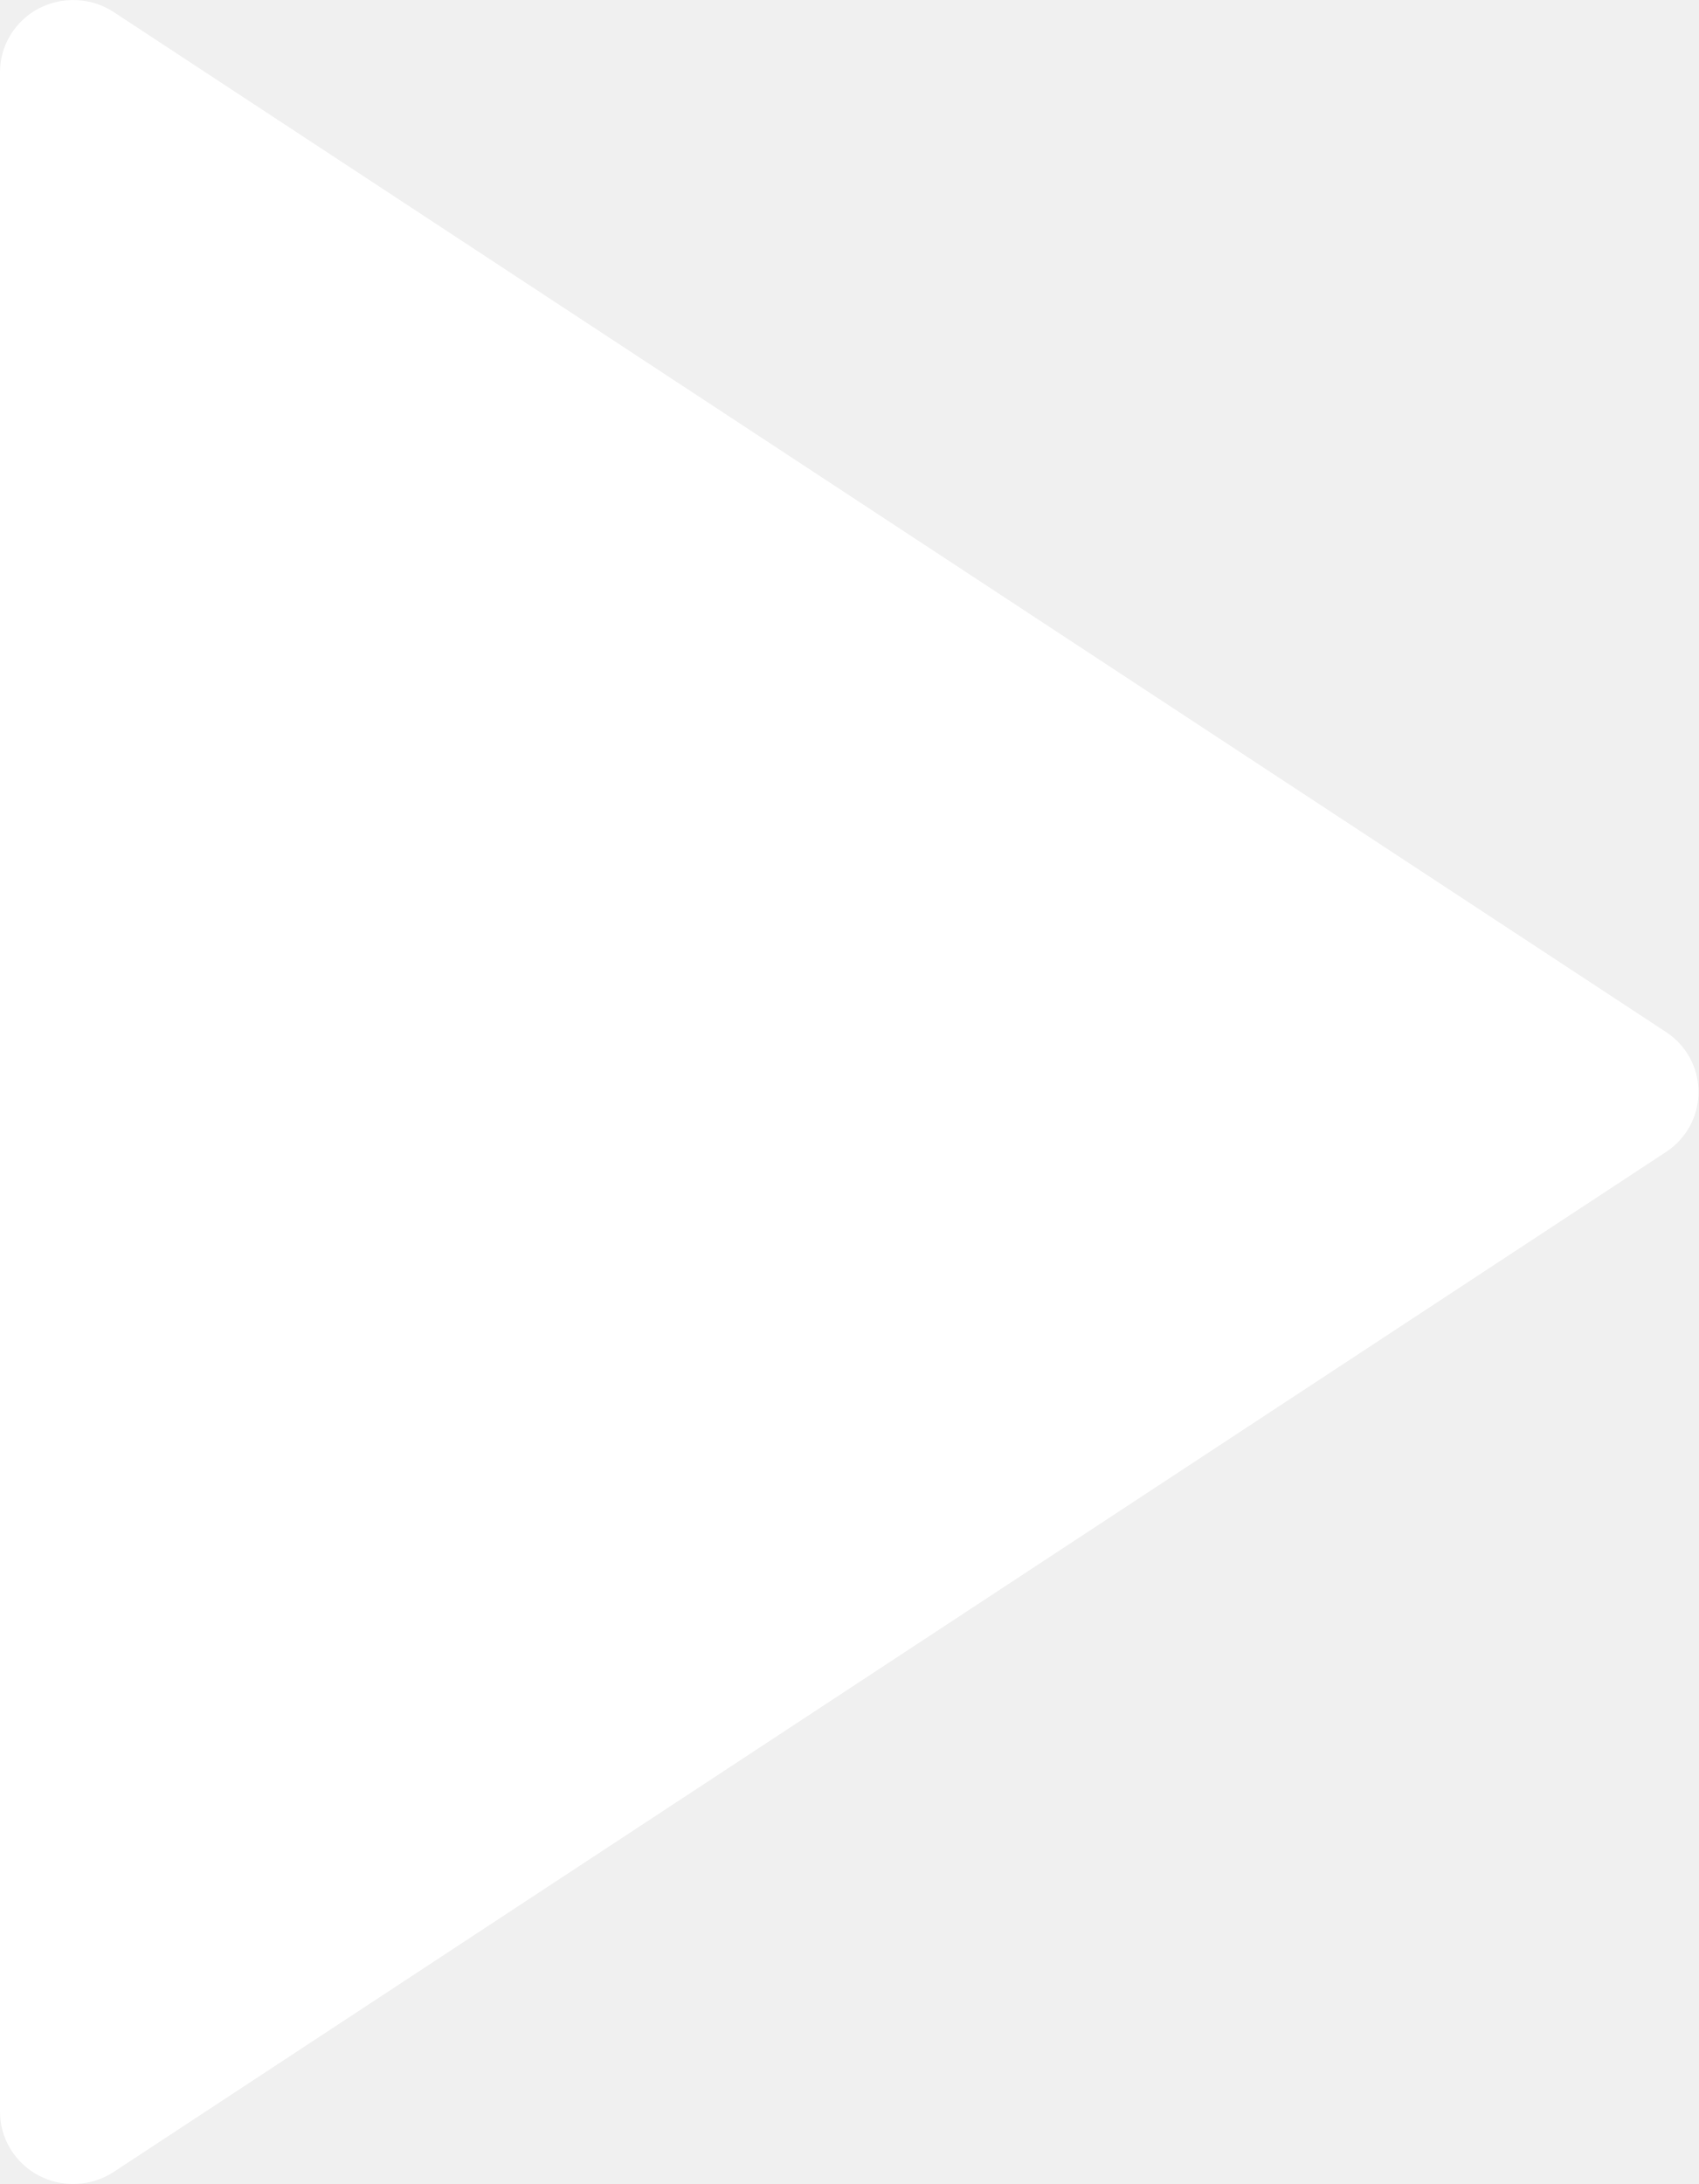
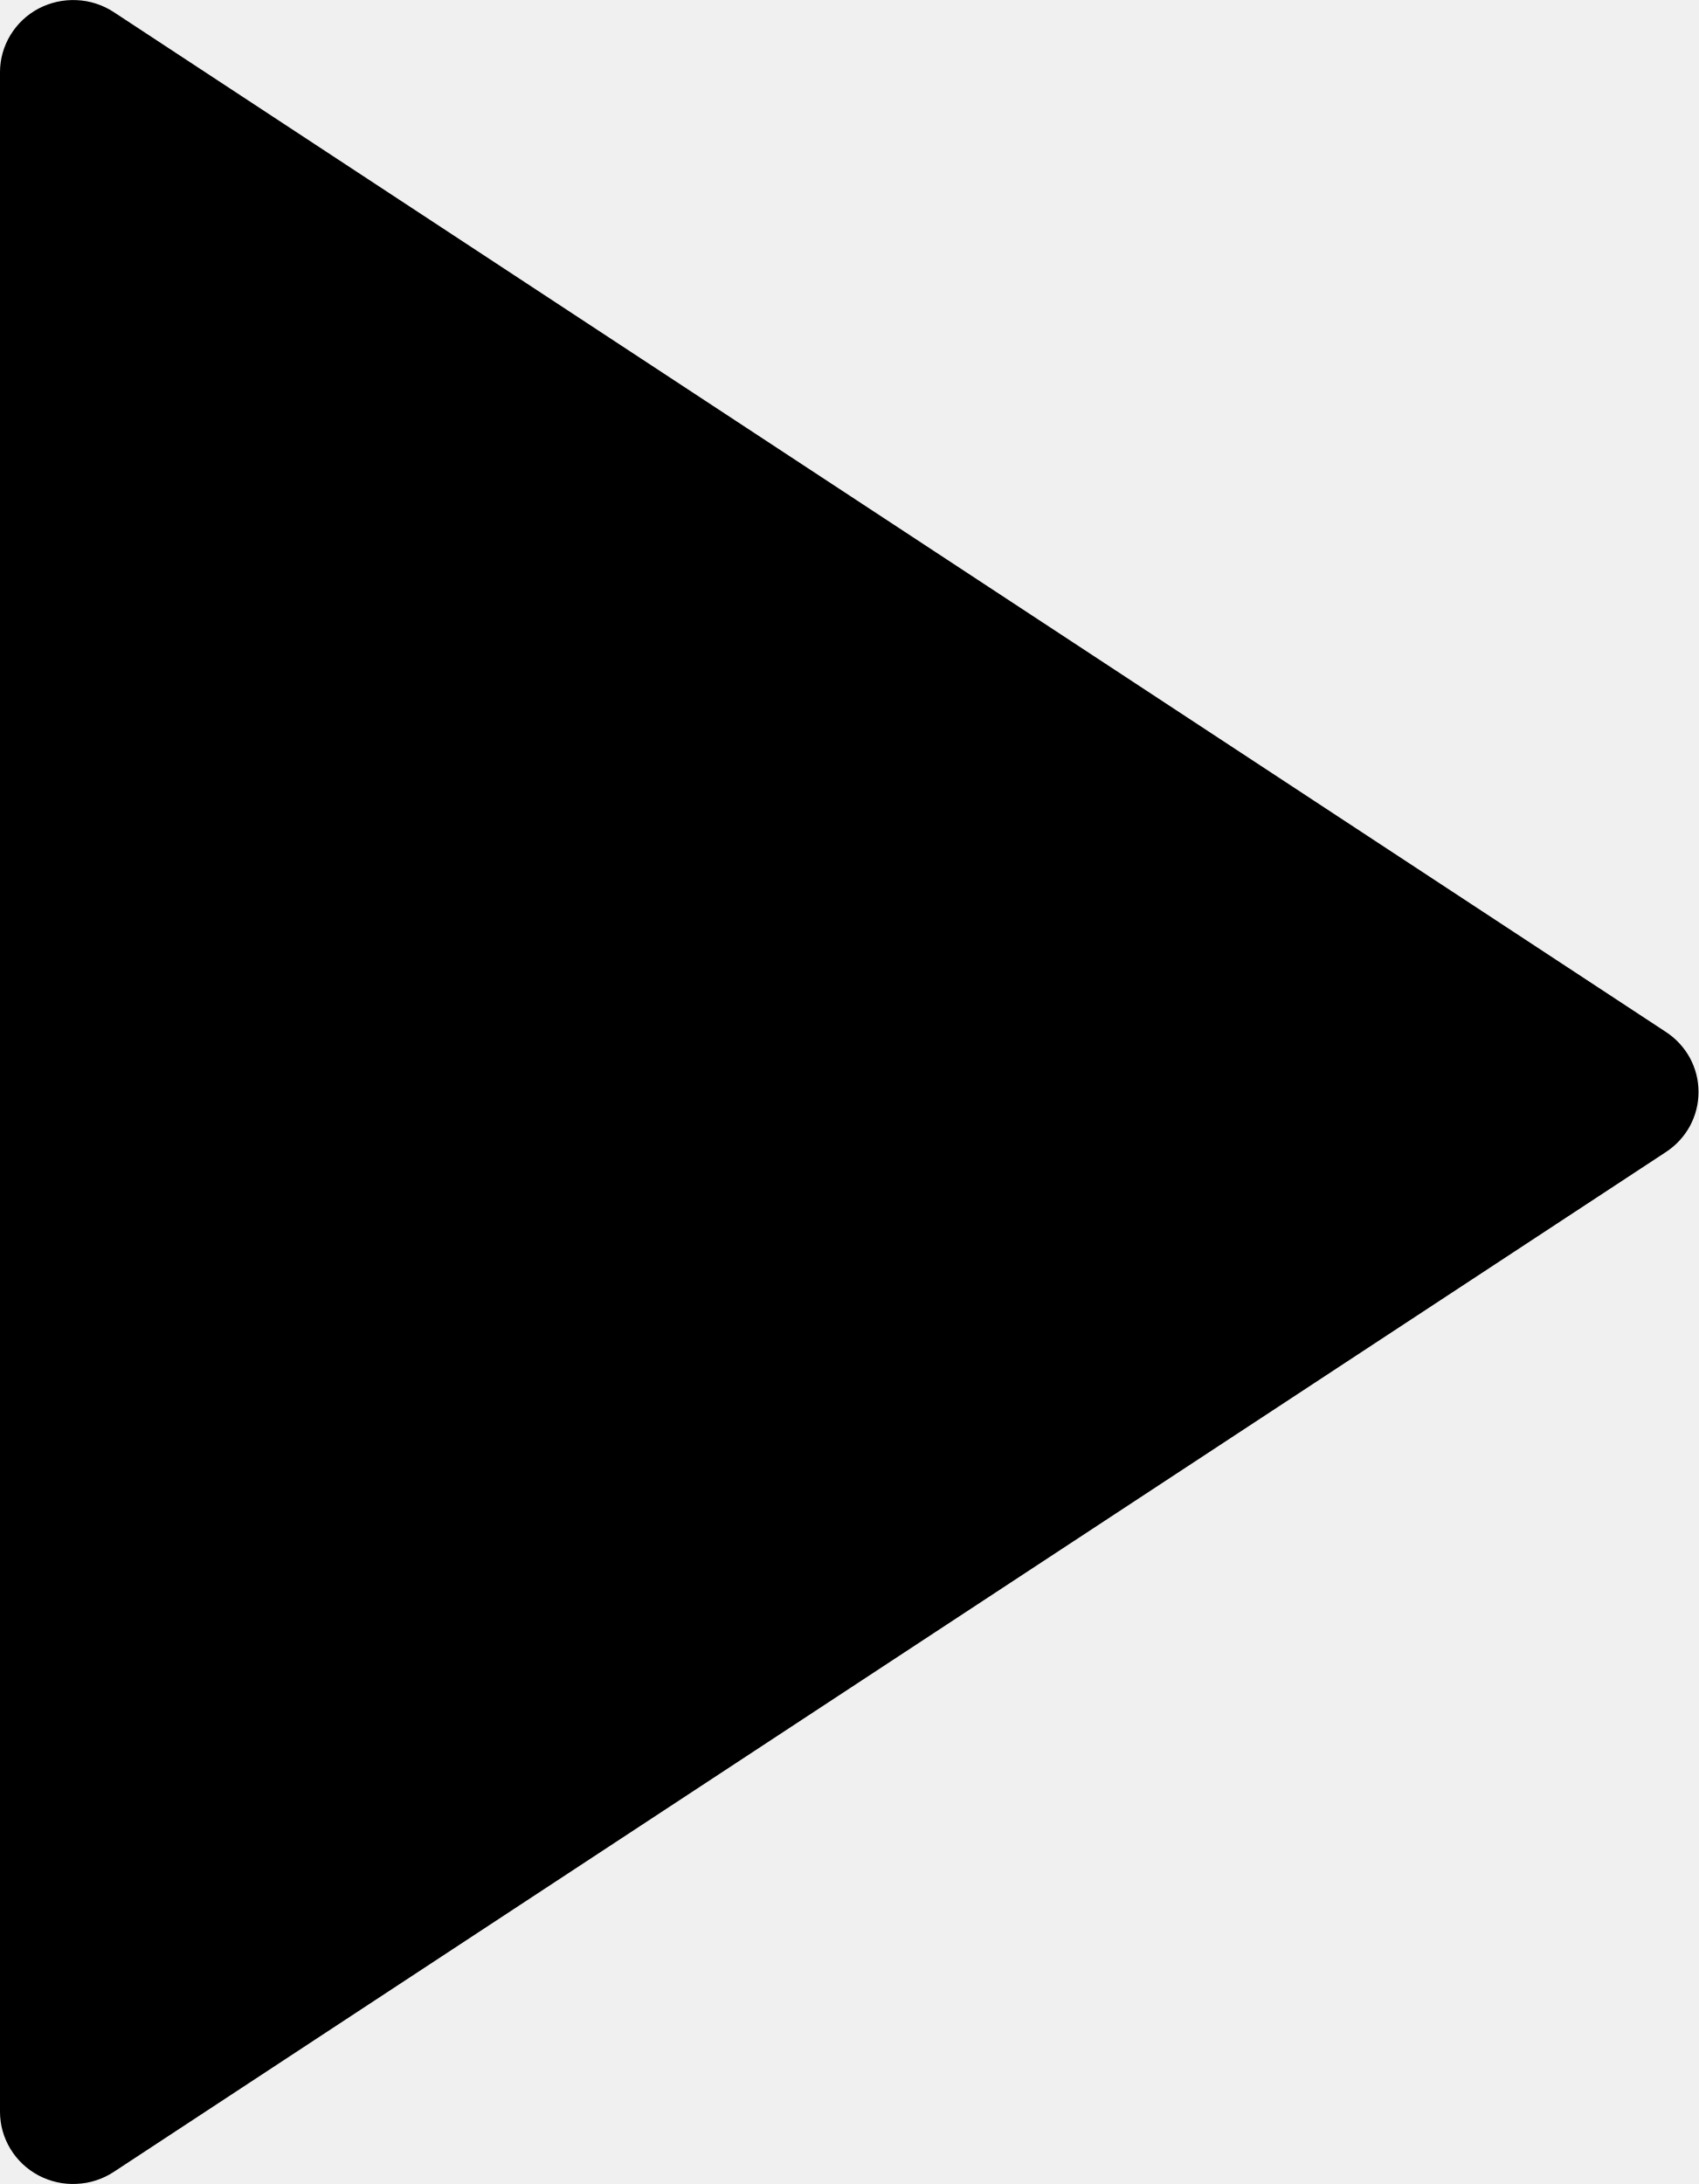
<svg xmlns="http://www.w3.org/2000/svg" width="14" height="18" viewBox="0 0 14 18" fill="none">
-   <path d="M13.731 9.495L0.938 17.9C0.847 17.96 0.741 17.994 0.632 17.999C0.523 18.005 0.415 17.98 0.319 17.93C0.222 17.879 0.142 17.803 0.086 17.711C0.03 17.619 5.63935e-05 17.513 0 17.405V0.594C5.63935e-05 0.487 0.03 0.381 0.086 0.289C0.142 0.197 0.222 0.121 0.319 0.07C0.415 0.02 0.523 -0.004 0.632 0.001C0.741 0.006 0.847 0.04 0.938 0.1L13.731 8.505C13.814 8.559 13.882 8.633 13.929 8.719C13.976 8.806 14 8.902 14 9C14 9.098 13.976 9.194 13.929 9.281C13.882 9.367 13.814 9.441 13.731 9.495V9.495Z" fill="white" />
+   <path d="M13.731 9.495L0.938 17.9C0.847 17.96 0.741 17.994 0.632 17.999C0.523 18.005 0.415 17.98 0.319 17.93C0.222 17.879 0.142 17.803 0.086 17.711C0.03 17.619 5.63935e-05 17.513 0 17.405V0.594C5.63935e-05 0.487 0.03 0.381 0.086 0.289C0.142 0.197 0.222 0.121 0.319 0.07C0.415 0.02 0.523 -0.004 0.632 0.001C0.741 0.006 0.847 0.04 0.938 0.1L13.731 8.505C13.814 8.559 13.882 8.633 13.929 8.719C13.976 8.806 14 8.902 14 9C14 9.098 13.976 9.194 13.929 9.281C13.882 9.367 13.814 9.441 13.731 9.495V9.495Z" fill="currentColor" />
</svg>
